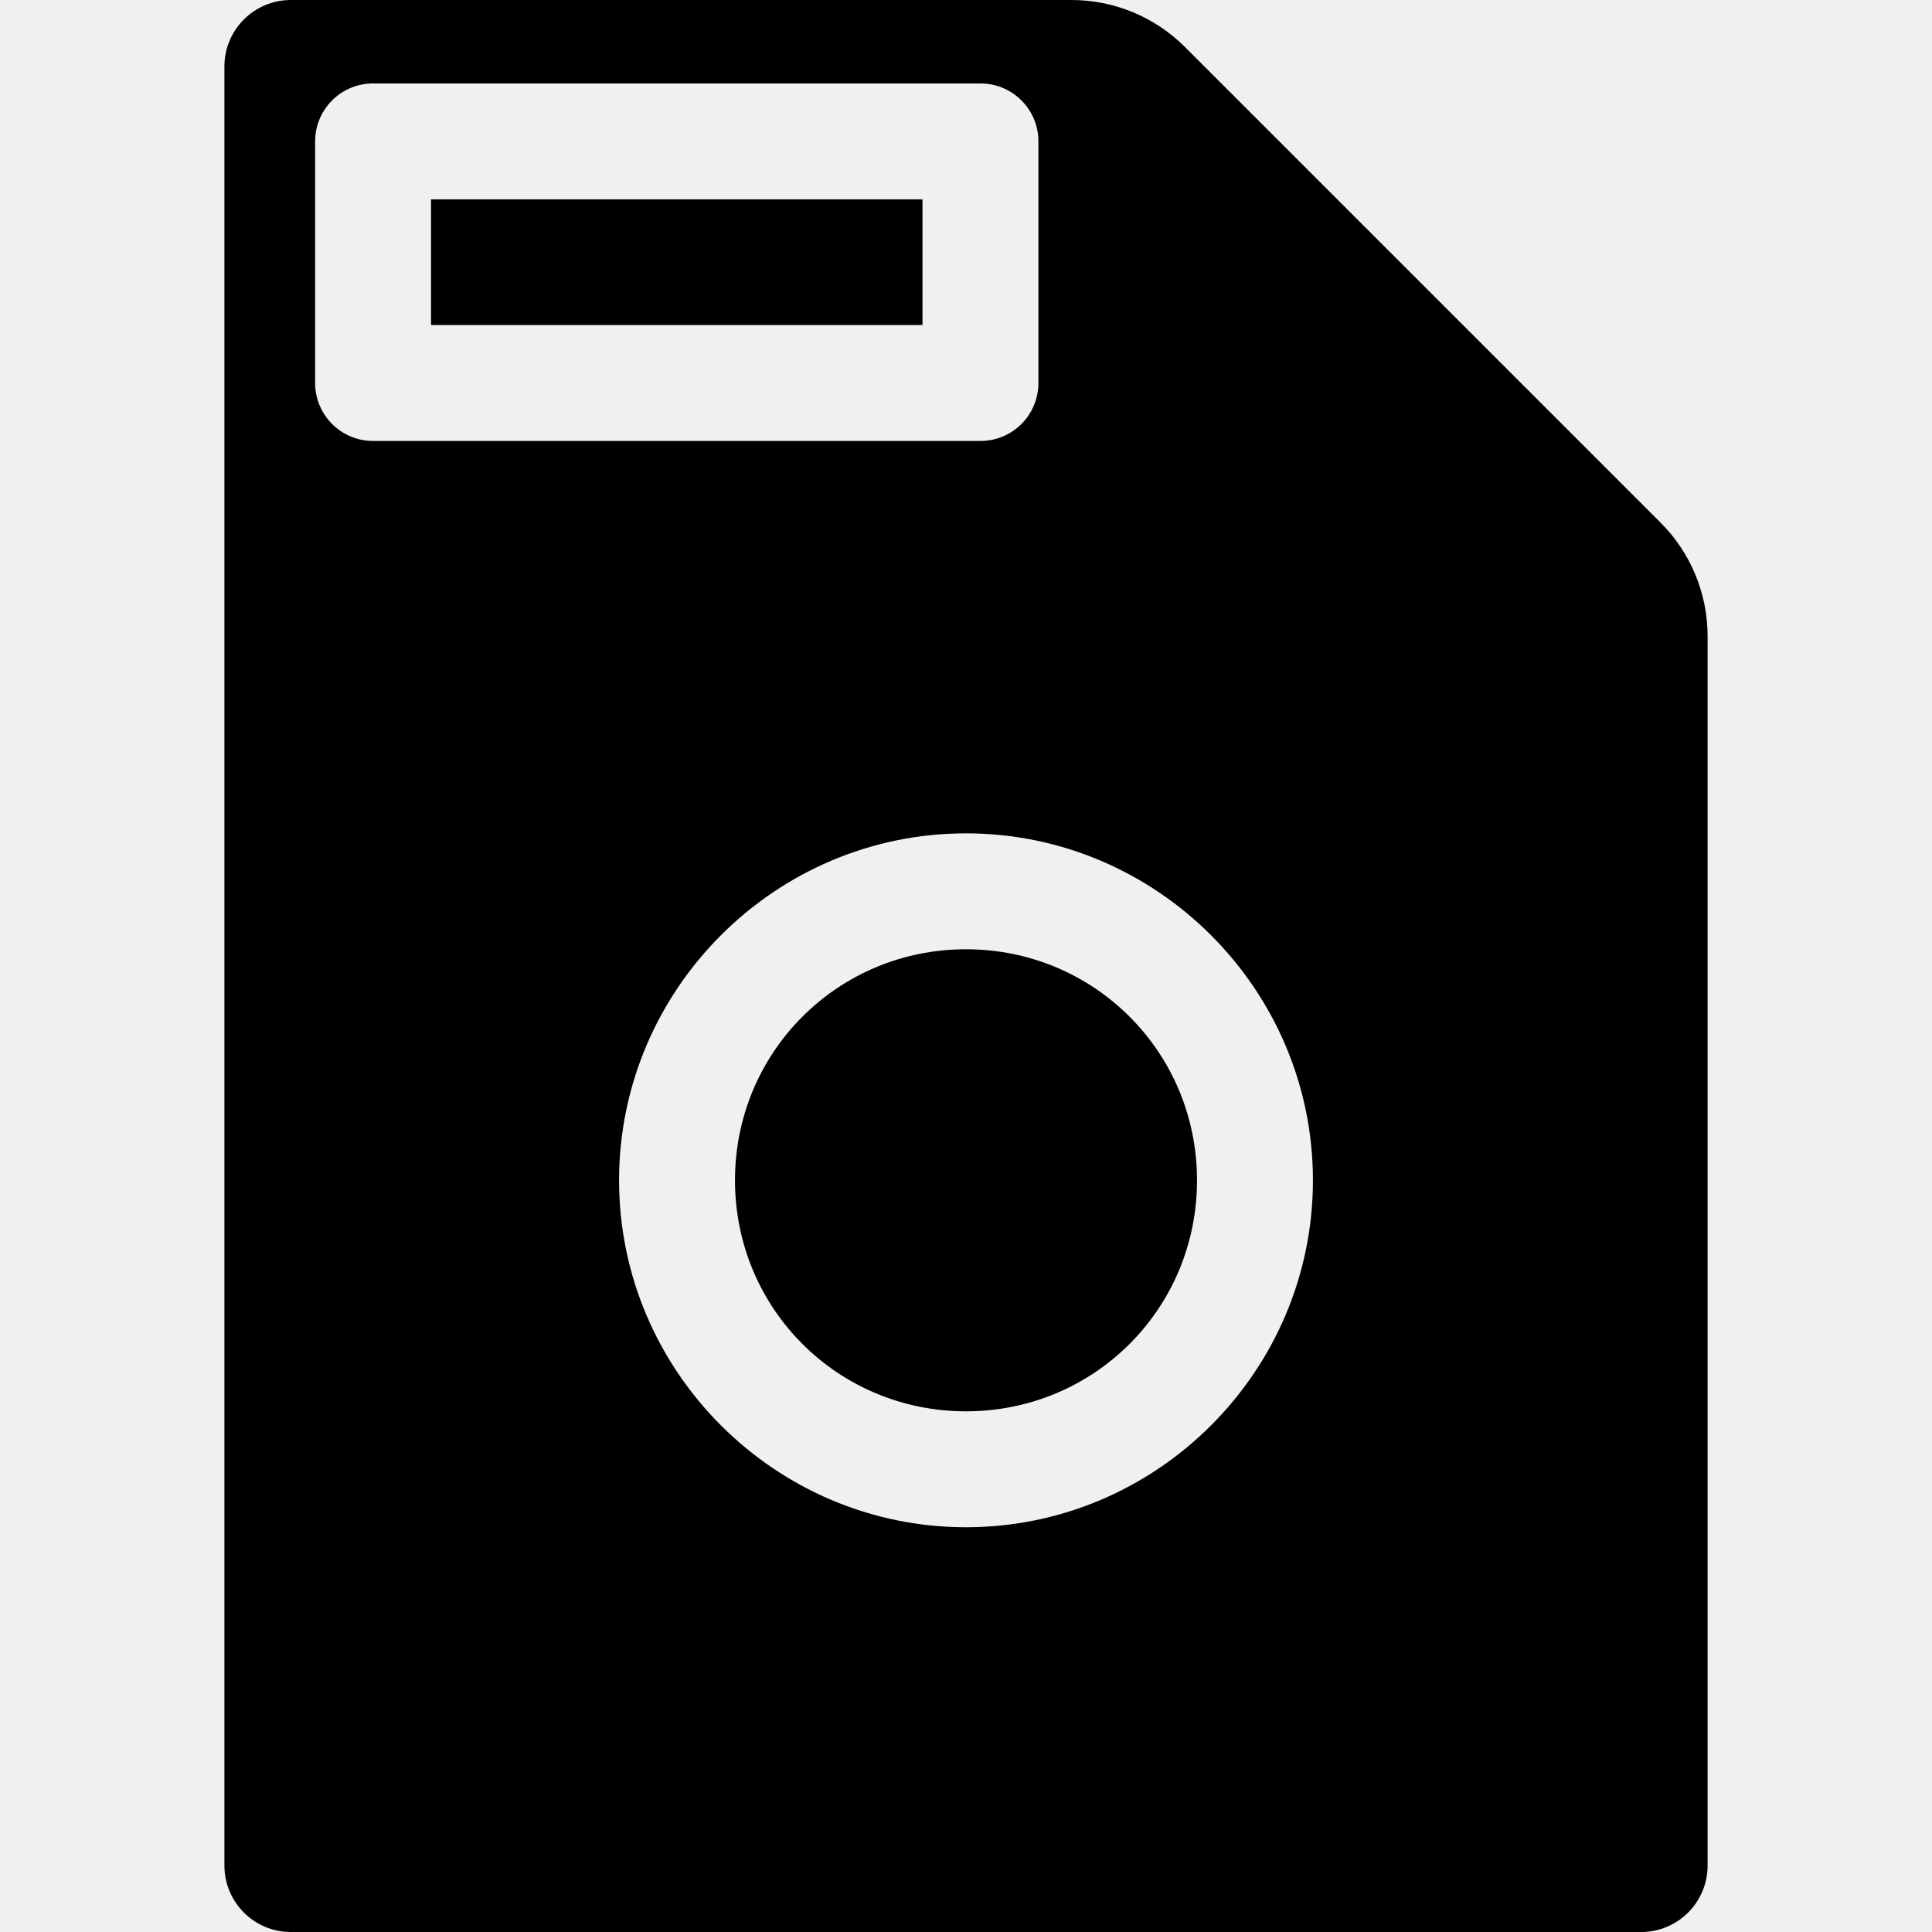
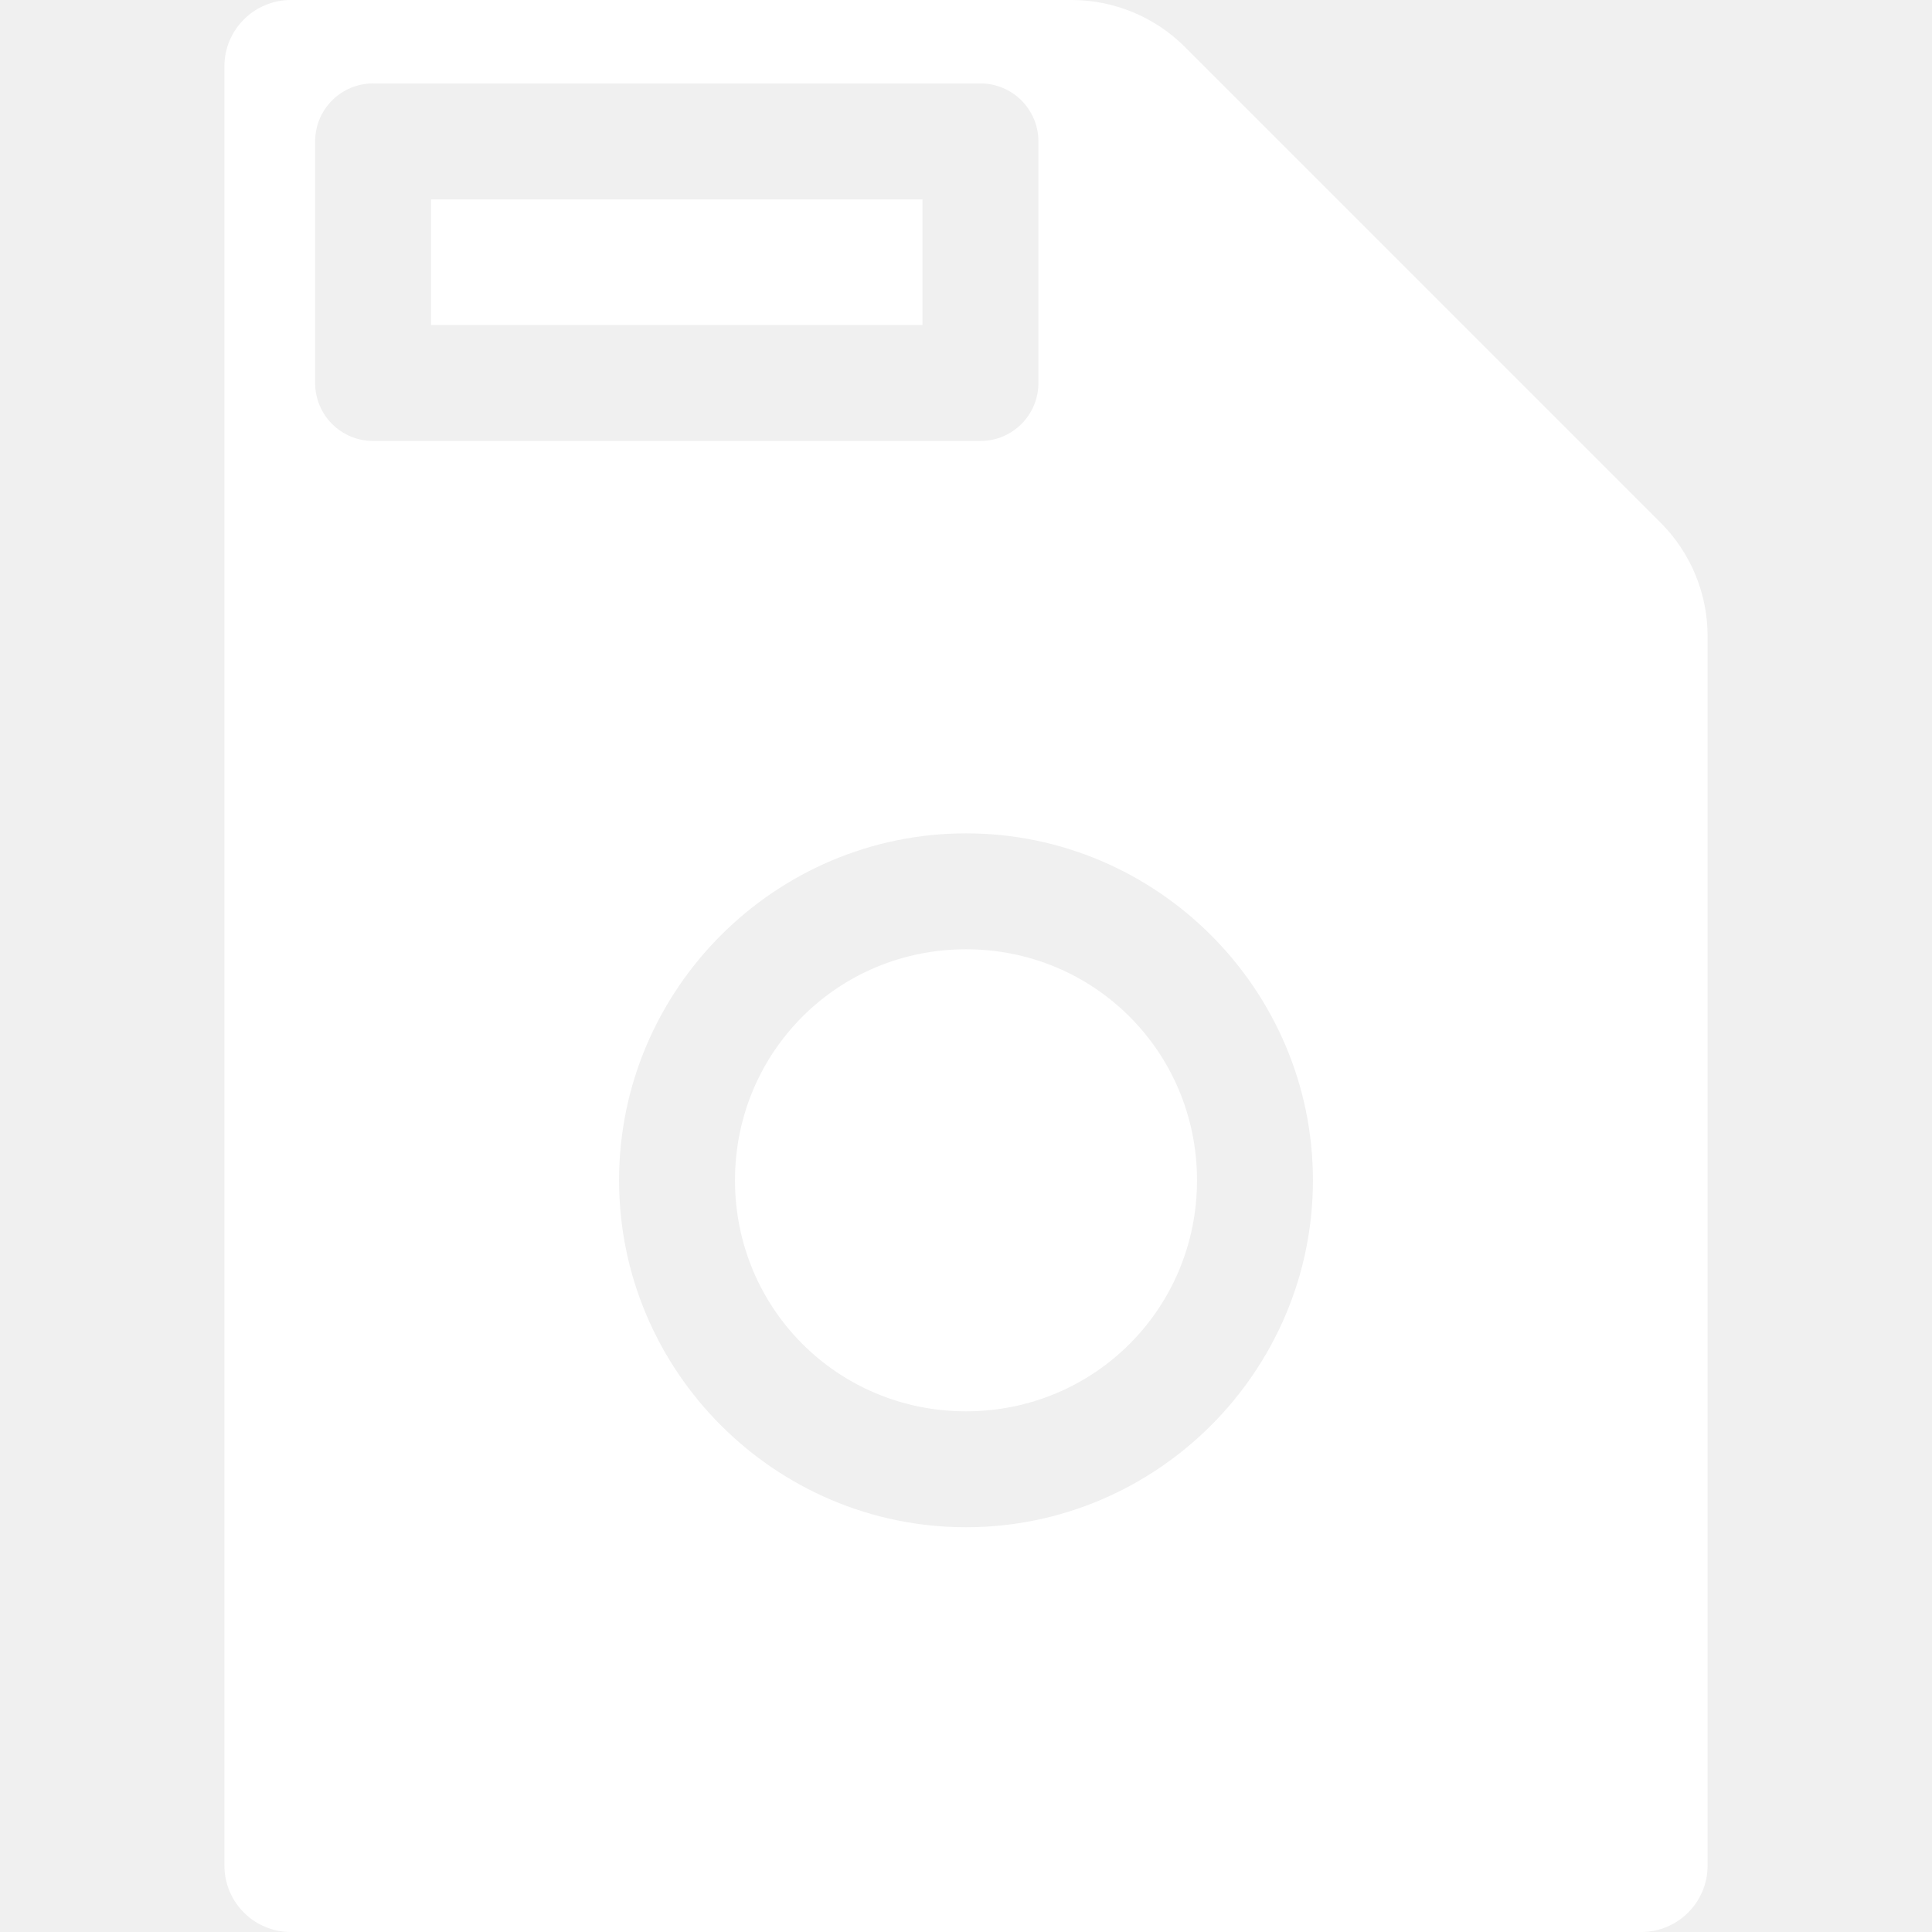
<svg xmlns="http://www.w3.org/2000/svg" width="100mm" height="100mm" viewBox="0 0 100 100" version="1.1" id="svg5">
  <defs id="defs2">
    </defs>
  <g id="layer2" style="display:none">
    <circle style="fill:#294000;fill-opacity:1;fill-rule:evenodd;stroke:none;stroke-width:3.6;stroke-linecap:round;stroke-linejoin:round;stroke-miterlimit:3;stroke-dashoffset:65.369;stroke-opacity:1;paint-order:normal" id="path5598" cx="81.118" cy="3.193" r="1.105" />
    <circle style="fill:#507a00;fill-opacity:1;fill-rule:evenodd;stroke:none;stroke-width:3.6;stroke-linecap:round;stroke-linejoin:round;stroke-miterlimit:3;stroke-dashoffset:65.369;stroke-opacity:1;paint-order:normal" id="path5598-8" cx="84.066" cy="3.193" r="1.105" />
    <circle style="fill:#6eaa00;fill-opacity:1;fill-rule:evenodd;stroke:none;stroke-width:3.6;stroke-linecap:round;stroke-linejoin:round;stroke-miterlimit:3;stroke-dashoffset:65.369;stroke-opacity:1;paint-order:normal" id="path5598-7" cx="87.013" cy="3.193" r="1.105" />
    <circle style="fill:#9adb00;fill-opacity:1;fill-rule:evenodd;stroke:none;stroke-width:3.6;stroke-linecap:round;stroke-linejoin:round;stroke-miterlimit:3;stroke-dashoffset:65.369;stroke-opacity:1;paint-order:normal" id="path5598-5" cx="89.961" cy="3.193" r="1.105" />
  </g>
  <g id="layer7">
-     <path id="rect10915" style="display:inline;fill:#000000;fill-rule:evenodd;stroke:none;stroke-width:6;stroke-linecap:round;stroke-linejoin:round;stroke-miterlimit:3;stroke-dashoffset:65.369" d="M 11.616,3.44 V 96.561 a 3.44,3.44 45 0 0 3.44,3.44 l 69.889,0 a 3.44,3.44 135 0 0 3.44,-3.44 V 32.924 A 8.304,8.304 67.5 0 0 85.952,27.052 L 61.332,2.432 A 8.304,8.304 22.5 0 0 55.46,0 h -40.405 a 3.44,3.44 135 0 0 -3.44,3.44 z m 7.695,0.879 h 31.437 c 1.657,-1.82e-5 3,1.343 3,3 V 19.824 c 1.9e-5,1.657 -1.343,3 -3,3 H 19.31 C 17.654,22.824 16.311,21.481 16.311,19.824 V 7.318 c 2.67e-4,-1.657 1.343,-3 3,-3 z m 3,6 v 6.506 H 47.748 v -6.506 z m 27.689,32.815 c 9.882,1e-6 17.957,8.077 17.957,17.959 0,9.882 -8.075,17.957 -17.957,17.957 -9.882,0 -17.957,-8.075 -17.957,-17.957 0,-9.882 8.075,-17.959 17.957,-17.959 z m 0,6 c -6.64,0 -11.957,5.319 -11.957,11.959 0,6.64 5.317,11.957 11.957,11.957 6.64,0 11.957,-5.317 11.957,-11.957 0,-6.64 -5.317,-11.959 -11.957,-11.959 z" />
+     <path id="rect10915" style="display:inline;fill:#ffffff;fill-rule:evenodd;stroke:none;stroke-width:6;stroke-linecap:round;stroke-linejoin:round;stroke-miterlimit:3;stroke-dashoffset:65.369;fill-opacity:1" d="M 11.616,3.44 V 96.561 a 3.44,3.44 45 0 0 3.44,3.44 l 69.889,0 a 3.44,3.44 135 0 0 3.44,-3.44 V 32.924 A 8.304,8.304 67.5 0 0 85.952,27.052 L 61.332,2.432 A 8.304,8.304 22.5 0 0 55.46,0 h -40.405 a 3.44,3.44 135 0 0 -3.44,3.44 z m 7.695,0.879 h 31.437 c 1.657,-1.82e-5 3,1.343 3,3 V 19.824 c 1.9e-5,1.657 -1.343,3 -3,3 H 19.31 C 17.654,22.824 16.311,21.481 16.311,19.824 V 7.318 c 2.67e-4,-1.657 1.343,-3 3,-3 z m 3,6 v 6.506 H 47.748 v -6.506 z m 27.689,32.815 c 9.882,1e-6 17.957,8.077 17.957,17.959 0,9.882 -8.075,17.957 -17.957,17.957 -9.882,0 -17.957,-8.075 -17.957,-17.957 0,-9.882 8.075,-17.959 17.957,-17.959 z m 0,6 c -6.64,0 -11.957,5.319 -11.957,11.959 0,6.64 5.317,11.957 11.957,11.957 6.64,0 11.957,-5.317 11.957,-11.957 0,-6.64 -5.317,-11.959 -11.957,-11.959 z" />
  </g>
</svg>
